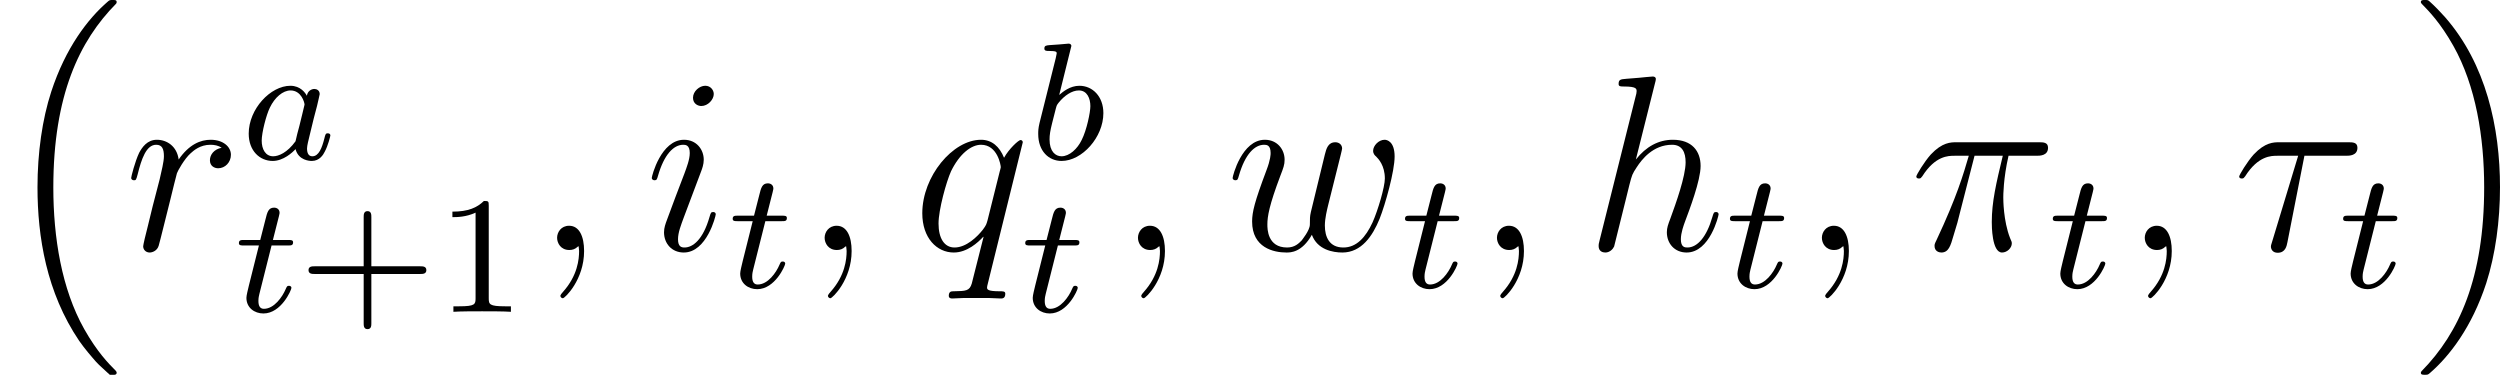
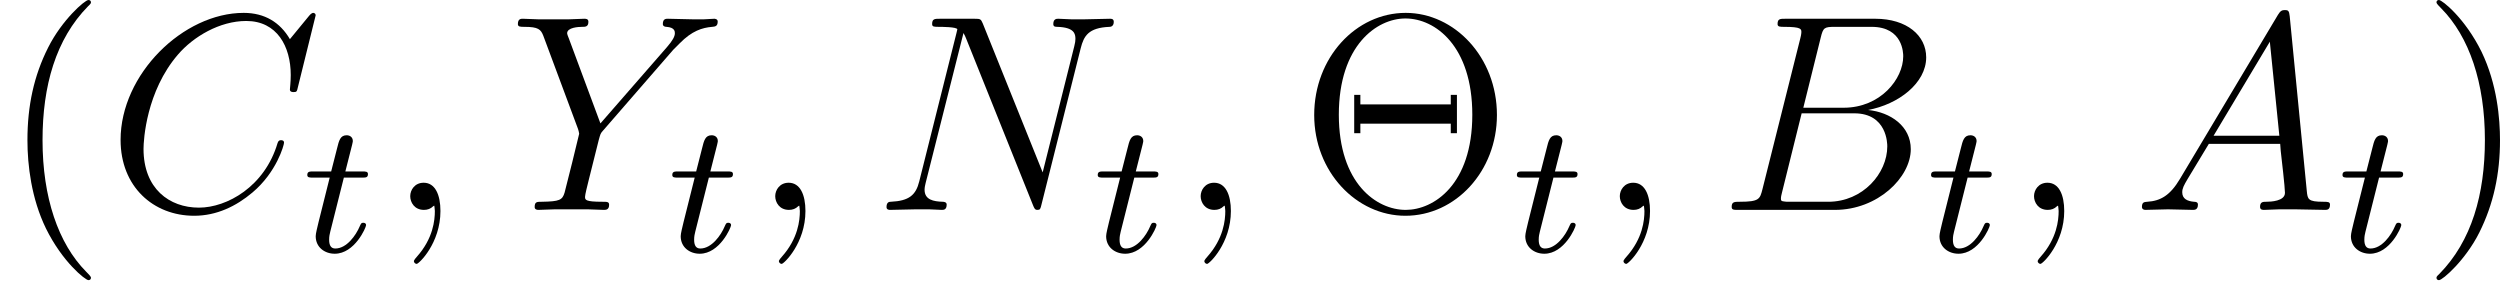
- <svg xmlns="http://www.w3.org/2000/svg" xmlns:xlink="http://www.w3.org/1999/xlink" version="1.1" width="119.556pt" height="17.923pt" viewBox="35.159 32.03 119.556 17.923">
+ <svg xmlns="http://www.w3.org/2000/svg" xmlns:xlink="http://www.w3.org/1999/xlink" version="1.1" width="106.795pt" height="11.967pt" viewBox="35.159 93.301 106.795 11.967">
  <defs>
-     <path id="g20-43" d="M6.105-1.993C6.105-2.176 5.93-2.176 5.818-2.176H3.475V-4.527C3.475-4.639 3.475-4.814 3.292-4.814S3.108-4.639 3.108-4.527V-2.176H.757C.646-2.176 .47-2.176 .47-1.993S.646-1.809 .757-1.809H3.108V.542C3.108 .654 3.108 .829 3.292 .829S3.475 .654 3.475 .542V-1.809H5.818C5.93-1.809 6.105-1.809 6.105-1.993Z" />
-     <path id="g20-49" d="M3.563 0V-.263H3.284C2.527-.263 2.503-.359 2.503-.654V-5.077C2.503-5.292 2.487-5.3 2.271-5.3C1.945-4.981 1.522-4.79 .765-4.79V-4.527C.98-4.527 1.411-4.527 1.873-4.742V-.654C1.873-.359 1.849-.263 1.092-.263H.813V0C1.14-.024 1.825-.024 2.184-.024S3.236-.024 3.563 0Z" />
-     <path id="g17-97" d="M4.248-1.14C4.248-1.188 4.216-1.243 4.121-1.243S4.009-1.196 3.961-.996C3.85-.558 3.698-.143 3.387-.143C3.204-.143 3.132-.295 3.132-.518C3.132-.654 3.204-.925 3.252-1.124L3.451-1.945C3.531-2.24 3.539-2.287 3.61-2.55C3.65-2.742 3.738-3.076 3.738-3.116C3.738-3.3 3.587-3.363 3.483-3.363C3.363-3.363 3.164-3.284 3.124-3.037C3.053-3.172 2.821-3.515 2.335-3.515C1.387-3.515 .343-2.407 .343-1.227C.343-.399 .877 .08 1.49 .08C2 .08 2.439-.327 2.582-.486C2.726 .064 3.268 .08 3.363 .08C3.73 .08 3.913-.223 3.977-.359C4.136-.646 4.248-1.108 4.248-1.14ZM2.582-.861C2.184-.311 1.769-.143 1.514-.143C1.148-.143 .964-.478 .964-.893C.964-1.267 1.18-2.12 1.355-2.471C1.586-2.957 1.977-3.292 2.343-3.292C2.861-3.292 3.013-2.71 3.013-2.614C3.013-2.582 2.813-1.801 2.766-1.594C2.662-1.219 2.662-1.203 2.582-.861Z" />
-     <path id="g17-98" d="M3.507-2.208C3.507-2.997 2.997-3.515 2.359-3.515C1.913-3.515 1.57-3.228 1.395-3.076L1.945-5.292C1.953-5.308 1.977-5.42 1.977-5.42C1.977-5.46 1.945-5.531 1.849-5.531C1.817-5.531 1.57-5.507 1.387-5.491L.94-5.46C.765-5.444 .685-5.436 .685-5.292C.685-5.181 .797-5.181 .893-5.181C1.275-5.181 1.275-5.133 1.275-5.061C1.275-5.013 1.196-4.694 1.148-4.511L.454-1.737C.391-1.467 .391-1.347 .391-1.211C.391-.391 .893 .08 1.506 .08C2.487 .08 3.507-1.052 3.507-2.208ZM2.885-2.542C2.885-2.248 2.71-1.395 2.471-.925C2.264-.494 1.881-.143 1.506-.143C1.219-.143 .933-.367 .933-.948C.933-1.164 .964-1.363 1.06-1.745L1.235-2.431C1.275-2.574 1.275-2.59 1.371-2.71C1.642-3.045 2-3.292 2.335-3.292C2.734-3.292 2.885-2.901 2.885-2.542Z" />
-     <path id="g17-116" d="M2.71-1.14C2.71-1.227 2.638-1.243 2.59-1.243C2.503-1.243 2.495-1.211 2.439-1.092C2.279-.709 1.881-.143 1.395-.143C1.227-.143 1.132-.255 1.132-.518C1.132-.669 1.156-.757 1.18-.861L1.761-3.172H2.542C2.694-3.172 2.79-3.172 2.79-3.324C2.79-3.435 2.686-3.435 2.55-3.435H1.825L2.112-4.567C2.144-4.686 2.144-4.734 2.144-4.734C2.144-4.902 2.016-4.981 1.881-4.981C1.61-4.981 1.554-4.766 1.467-4.407L1.219-3.435H.454C.303-3.435 .199-3.435 .199-3.284C.199-3.172 .303-3.172 .438-3.172H1.156L.677-1.259C.63-1.06 .558-.781 .558-.669C.558-.191 .948 .08 1.371 .08C2.224 .08 2.71-1.044 2.71-1.14Z" />
-     <path id="g18-25" d="M6.611-4.89C6.611-5.153 6.384-5.153 6.169-5.153H2.236C1.961-5.153 1.554-5.153 1.004-4.567C.693-4.22 .311-3.587 .311-3.515S.371-3.419 .442-3.419C.526-3.419 .538-3.455 .598-3.527C1.219-4.507 1.841-4.507 2.14-4.507H2.821C2.558-3.61 2.26-2.57 1.279-.478C1.184-.287 1.184-.263 1.184-.191C1.184 .06 1.399 .12 1.506 .12C1.853 .12 1.949-.191 2.092-.693C2.283-1.303 2.283-1.327 2.403-1.805L3.096-4.507H4.447C4.125-3.168 3.921-2.295 3.921-1.339C3.921-1.172 3.921 .12 4.411 .12C4.663 .12 4.878-.108 4.878-.311C4.878-.371 4.878-.395 4.794-.574C4.471-1.399 4.471-2.427 4.471-2.511C4.471-2.582 4.471-3.431 4.722-4.507H6.061C6.217-4.507 6.611-4.507 6.611-4.89Z" />
-     <path id="g18-28" d="M5.966-4.89C5.966-5.153 5.738-5.153 5.523-5.153H2.236C1.961-5.153 1.554-5.153 1.004-4.567C.693-4.22 .311-3.587 .311-3.515S.371-3.419 .442-3.419C.526-3.419 .538-3.455 .598-3.527C1.219-4.507 1.841-4.507 2.14-4.507H3.132L1.889-.406C1.829-.227 1.829-.203 1.829-.167C1.829-.036 1.913 .132 2.152 .132C2.523 .132 2.582-.191 2.618-.371L3.431-4.507H5.416C5.571-4.507 5.966-4.507 5.966-4.89Z" />
-     <path id="g18-59" d="M2.331 .048C2.331-.646 2.104-1.16 1.614-1.16C1.231-1.16 1.04-.849 1.04-.586S1.219 0 1.626 0C1.781 0 1.913-.048 2.02-.155C2.044-.179 2.068-.179 2.068-.179S2.092-.012 2.092 .048C2.092 .442 2.02 1.219 1.327 1.997C1.196 2.14 1.196 2.188 1.196 2.188C1.196 2.248 1.255 2.307 1.315 2.307C1.411 2.307 2.331 1.423 2.331 .048Z" />
-     <path id="g18-104" d="M6.396-1.71C6.396-1.769 6.348-1.817 6.276-1.817C6.169-1.817 6.157-1.781 6.097-1.578C5.822-.622 5.38-.12 4.902-.12C4.782-.12 4.591-.132 4.591-.514C4.591-.825 4.734-1.207 4.782-1.339C4.997-1.913 5.535-3.324 5.535-4.017C5.535-4.734 5.117-5.272 4.208-5.272C3.527-5.272 2.929-4.949 2.439-4.328L3.359-7.998C3.371-8.046 3.395-8.118 3.395-8.177C3.395-8.297 3.252-8.297 3.252-8.297S2.654-8.249 2.594-8.237C2.391-8.225 2.212-8.201 1.997-8.189C1.698-8.165 1.614-8.153 1.614-7.938C1.614-7.819 1.71-7.819 1.877-7.819C2.463-7.819 2.475-7.711 2.475-7.592C2.475-7.52 2.451-7.424 2.439-7.388L.705-.466C.658-.287 .658-.263 .658-.191C.658 .072 .861 .12 .98 .12C1.184 .12 1.339-.036 1.399-.167L1.937-2.331C1.997-2.594 2.068-2.845 2.128-3.108C2.26-3.61 2.26-3.622 2.487-3.969S3.252-5.033 4.172-5.033C4.651-5.033 4.818-4.674 4.818-4.196C4.818-3.527 4.352-2.224 4.089-1.506C3.981-1.219 3.921-1.064 3.921-.849C3.921-.311 4.292 .12 4.866 .12C5.978 .12 6.396-1.638 6.396-1.71Z" />
-     <path id="g18-105" d="M3.383-1.71C3.383-1.769 3.335-1.817 3.264-1.817C3.156-1.817 3.144-1.781 3.084-1.578C2.774-.49 2.283-.12 1.889-.12C1.745-.12 1.578-.155 1.578-.514C1.578-.837 1.722-1.196 1.853-1.554L2.69-3.778C2.726-3.873 2.809-4.089 2.809-4.316C2.809-4.818 2.451-5.272 1.865-5.272C.765-5.272 .323-3.539 .323-3.443C.323-3.395 .371-3.335 .454-3.335C.562-3.335 .574-3.383 .622-3.551C.909-4.555 1.363-5.033 1.829-5.033C1.937-5.033 2.14-5.021 2.14-4.639C2.14-4.328 1.985-3.933 1.889-3.67C1.459-2.558 1.459-2.534 1.052-1.447C.98-1.255 .909-1.064 .909-.849C.909-.311 1.279 .12 1.853 .12C2.953 .12 3.383-1.626 3.383-1.71ZM3.288-7.46C3.288-7.639 3.144-7.855 2.881-7.855C2.606-7.855 2.295-7.592 2.295-7.281C2.295-6.982 2.546-6.886 2.69-6.886C3.013-6.886 3.288-7.197 3.288-7.46Z" />
-     <path id="g18-113" d="M4.435 2.092C4.435 1.973 4.34 1.973 4.16 1.973C3.599 1.973 3.563 1.889 3.563 1.793C3.563 1.733 3.575 1.722 3.61 1.566L5.272-5.153C5.272-5.212 5.224-5.26 5.165-5.26C5.069-5.26 4.603-4.83 4.376-4.411C4.16-4.949 3.79-5.272 3.276-5.272C1.925-5.272 .466-3.527 .466-1.757C.466-.574 1.16 .12 1.973 .12C2.606 .12 3.132-.359 3.383-.634L3.395-.622L2.941 1.172L2.833 1.602C2.726 1.961 2.546 1.961 1.985 1.973C1.853 1.973 1.733 1.973 1.733 2.2C1.733 2.283 1.805 2.319 1.889 2.319C2.056 2.319 2.271 2.295 2.439 2.295H3.658C3.838 2.295 4.041 2.319 4.22 2.319C4.292 2.319 4.435 2.319 4.435 2.092ZM3.587-1.423C3.527-1.219 3.527-1.196 3.359-.968C3.096-.634 2.57-.12 2.008-.12C1.518-.12 1.243-.562 1.243-1.267C1.243-1.925 1.614-3.264 1.841-3.766C2.248-4.603 2.809-5.033 3.276-5.033C4.065-5.033 4.22-4.053 4.22-3.957C4.22-3.957 4.184-3.79 4.172-3.766L3.587-1.423Z" />
-     <path id="g18-114" d="M5.093-4.555C5.093-4.937 4.722-5.272 4.125-5.272C3.646-5.272 3.096-5.057 2.594-4.328C2.511-4.961 2.032-5.272 1.554-5.272C1.088-5.272 .849-4.914 .705-4.651C.502-4.22 .323-3.503 .323-3.443C.323-3.395 .371-3.335 .454-3.335C.55-3.335 .562-3.347 .634-3.622C.813-4.34 1.04-5.033 1.518-5.033C1.805-5.033 1.889-4.83 1.889-4.483C1.889-4.22 1.769-3.754 1.686-3.383L1.351-2.092L1.112-1.112C1.028-.801 .897-.239 .897-.179C.897-.012 1.028 .12 1.207 .12C1.339 .12 1.566 .036 1.638-.203C1.674-.299 2.116-2.104 2.188-2.379C2.248-2.642 2.319-2.893 2.379-3.156L2.511-3.67C2.546-3.778 2.869-4.364 3.168-4.627C3.312-4.758 3.622-5.033 4.113-5.033C4.304-5.033 4.495-4.997 4.651-4.89C4.28-4.818 4.089-4.555 4.089-4.292C4.089-4.005 4.316-3.909 4.483-3.909C4.818-3.909 5.093-4.196 5.093-4.555Z" />
-     <path id="g18-119" d="M7.352-1.494C7.627-2.188 8.07-3.766 8.07-4.471C8.07-5.2 7.699-5.272 7.592-5.272C7.305-5.272 7.042-4.985 7.042-4.746C7.042-4.603 7.125-4.519 7.185-4.471C7.293-4.364 7.603-4.041 7.603-3.419C7.603-3.013 7.269-1.889 7.018-1.327C6.683-.598 6.241-.12 5.619-.12C4.949-.12 4.734-.622 4.734-1.172C4.734-1.518 4.842-1.937 4.89-2.14L5.392-4.148C5.452-4.388 5.559-4.806 5.559-4.854C5.559-5.033 5.416-5.153 5.236-5.153C4.89-5.153 4.806-4.854 4.734-4.567L4.065-1.817C4.017-1.614 4.017-1.482 4.017-1.219C4.017-.933 3.634-.478 3.622-.454C3.491-.323 3.3-.12 2.929-.12C1.985-.12 1.985-1.016 1.985-1.219C1.985-1.602 2.068-2.128 2.606-3.551C2.75-3.921 2.809-4.077 2.809-4.316C2.809-4.818 2.451-5.272 1.865-5.272C.765-5.272 .323-3.539 .323-3.443C.323-3.395 .371-3.335 .454-3.335C.562-3.335 .574-3.383 .622-3.551C.921-4.603 1.387-5.033 1.829-5.033C1.949-5.033 2.14-5.021 2.14-4.639C2.14-4.579 2.14-4.328 1.937-3.802C1.375-2.307 1.255-1.817 1.255-1.363C1.255-.108 2.283 .12 2.893 .12C3.096 .12 3.634 .12 4.113-.729C4.376-.012 5.117 .12 5.571 .12C6.48 .12 7.018-.669 7.352-1.494Z" />
-     <path id="g28-16" d="M5.579 17.425C5.579 17.385 5.559 17.365 5.539 17.335C5.181 16.976 4.643 16.428 4.025 15.333C2.949 13.42 2.55 10.959 2.55 8.568C2.55 4.144 3.806 1.544 5.549-.219C5.579-.249 5.579-.299 5.579-.299C5.579-.399 5.509-.399 5.39-.399C5.26-.399 5.24-.399 5.151-.319C4.204 .498 3.138 1.883 2.451 3.985C2.022 5.3 1.793 6.904 1.793 8.558C1.793 10.919 2.222 13.589 3.786 15.9C4.055 16.289 4.423 16.707 4.423 16.707C4.523 16.827 4.663 16.986 4.742 17.056L5.131 17.415C5.151 17.425 5.25 17.524 5.25 17.524H5.469C5.499 17.524 5.579 17.514 5.579 17.425Z" />
-     <path id="g28-17" d="M4.144 8.558C4.144 5.699 3.477 2.66 1.514 .418C1.375 .259 1.006-.13 .767-.339C.697-.399 .677-.399 .548-.399C.448-.399 .359-.399 .359-.299C.359-.259 .399-.219 .418-.199C.757 .149 1.295 .697 1.913 1.793C2.989 3.706 3.387 6.167 3.387 8.558C3.387 12.882 2.192 15.522 .399 17.345C.379 17.365 .359 17.395 .359 17.425C.359 17.524 .448 17.524 .548 17.524C.677 17.524 .697 17.524 .787 17.445C1.733 16.628 2.8 15.243 3.487 13.141C3.925 11.776 4.144 10.162 4.144 8.558Z" />
+     <path id="g15-116" d="M2.71-1.14C2.71-1.227 2.638-1.243 2.59-1.243C2.503-1.243 2.495-1.211 2.439-1.092C2.279-.709 1.881-.143 1.395-.143C1.227-.143 1.132-.255 1.132-.518C1.132-.669 1.156-.757 1.18-.861L1.761-3.172H2.542C2.694-3.172 2.79-3.172 2.79-3.324C2.79-3.435 2.686-3.435 2.55-3.435H1.825L2.112-4.567C2.144-4.686 2.144-4.734 2.144-4.734C2.144-4.902 2.016-4.981 1.881-4.981C1.61-4.981 1.554-4.766 1.467-4.407L1.219-3.435H.454C.303-3.435 .199-3.435 .199-3.284C.199-3.172 .303-3.172 .438-3.172H1.156L.677-1.259C.63-1.06 .558-.781 .558-.669C.558-.191 .948 .08 1.371 .08C2.224 .08 2.71-1.044 2.71-1.14Z" />
+     <path id="g16-59" d="M2.331 .048C2.331-.646 2.104-1.16 1.614-1.16C1.231-1.16 1.04-.849 1.04-.586S1.219 0 1.626 0C1.781 0 1.913-.048 2.02-.155C2.044-.179 2.068-.179 2.068-.179S2.092-.012 2.092 .048C2.092 .442 2.02 1.219 1.327 1.997C1.196 2.14 1.196 2.188 1.196 2.188C1.196 2.248 1.255 2.307 1.315 2.307C1.411 2.307 2.331 1.423 2.331 .048Z" />
+     <path id="g16-65" d="M8.44-.227C8.44-.347 8.333-.347 8.153-.347C7.496-.347 7.484-.454 7.448-.813L6.719-8.273C6.695-8.512 6.647-8.536 6.516-8.536C6.396-8.536 6.324-8.512 6.217-8.333L2.032-1.327C1.614-.622 1.207-.383 .634-.347C.502-.335 .406-.335 .406-.12C.406-.048 .466 0 .55 0L1.518-.024C1.865-.024 2.248 0 2.582 0C2.654 0 2.798 0 2.798-.227C2.798-.335 2.702-.347 2.63-.347C2.355-.371 2.128-.466 2.128-.753C2.128-.921 2.2-1.052 2.355-1.315L3.264-2.821H6.312C6.324-2.714 6.324-2.618 6.336-2.511C6.372-2.2 6.516-.956 6.516-.729C6.516-.371 5.906-.347 5.715-.347C5.583-.347 5.452-.347 5.452-.132C5.452 0 5.559 0 5.631 0C5.834 0 6.073-.024 6.276-.024H6.958L8.225 0C8.309 0 8.44 0 8.44-.227ZM6.276-3.168H3.467L5.87-7.185L6.276-3.168Z" />
+     <path id="g16-66" d="M7.902-6.563C7.902-5.595 6.934-4.364 5.356-4.364H3.634L4.376-7.352C4.483-7.795 4.531-7.819 4.997-7.819H6.551C7.902-7.819 7.902-6.671 7.902-6.563ZM8.225-2.594C8.225-3.575 7.364-4.172 6.396-4.268C7.699-4.507 8.883-5.416 8.883-6.516C8.883-7.448 8.058-8.165 6.707-8.165H2.869C2.642-8.165 2.534-8.165 2.534-7.938C2.534-7.819 2.642-7.819 2.821-7.819C3.551-7.819 3.551-7.723 3.551-7.592C3.551-7.592 3.551-7.496 3.503-7.317L1.889-.885C1.781-.466 1.757-.347 .921-.347C.693-.347 .574-.347 .574-.132C.574 0 .646 0 .885 0H4.985C6.814 0 8.225-1.387 8.225-2.594ZM7.221-2.714C7.221-1.566 6.181-.347 4.698-.347H3.084C2.917-.347 2.893-.347 2.821-.359C2.69-.371 2.678-.395 2.678-.49C2.678-.574 2.702-.646 2.726-.753L3.563-4.125H5.81C7.221-4.125 7.221-2.809 7.221-2.714Z" />
+     <path id="g16-67" d="M7.58-2.869C7.58-2.977 7.484-2.977 7.448-2.977C7.34-2.977 7.329-2.905 7.305-2.857C6.755-.992 5.141-.096 3.945-.096C2.678-.096 1.578-.909 1.578-2.606C1.578-2.989 1.698-5.069 3.049-6.635C3.706-7.4 4.83-8.07 5.966-8.07C7.281-8.07 7.867-6.982 7.867-5.762C7.867-5.452 7.831-5.189 7.831-5.141C7.831-5.033 7.95-5.033 7.986-5.033C8.118-5.033 8.13-5.045 8.177-5.26L8.931-8.309C8.931-8.416 8.823-8.416 8.823-8.416S8.751-8.416 8.656-8.297L7.831-7.293C7.412-8.01 6.755-8.416 5.858-8.416C3.276-8.416 .598-5.798 .598-2.989C.598-.992 1.997 .251 3.742 .251C4.698 .251 5.535-.155 6.229-.741C7.269-1.614 7.58-2.774 7.58-2.869Z" />
+     <path id="g16-78" d="M10.258-8.034C10.258-8.165 10.15-8.165 10.102-8.165L9.014-8.141H8.44C8.273-8.141 8.058-8.165 7.89-8.165C7.819-8.165 7.675-8.165 7.675-7.938C7.675-7.819 7.771-7.819 7.855-7.819C8.572-7.795 8.62-7.52 8.62-7.305C8.62-7.197 8.608-7.161 8.572-6.994L7.221-1.602L4.663-7.962C4.579-8.153 4.567-8.165 4.304-8.165H2.845C2.606-8.165 2.499-8.165 2.499-7.938C2.499-7.819 2.582-7.819 2.809-7.819C2.869-7.819 3.575-7.819 3.575-7.711C3.575-7.711 3.551-7.592 3.539-7.556L1.949-1.219C1.805-.634 1.518-.383 .729-.347C.669-.347 .55-.335 .55-.12C.55 0 .669 0 .705 0L1.793-.024H2.367C2.534-.024 2.738 0 2.905 0C2.989 0 3.12 0 3.12-.227C3.12-.335 3.001-.347 2.953-.347C2.558-.359 2.176-.43 2.176-.861C2.176-.956 2.2-1.064 2.224-1.16L3.838-7.556C3.909-7.436 3.909-7.412 3.957-7.305L6.802-.215C6.862-.072 6.886 0 6.994 0C7.113 0 7.125-.036 7.173-.239L8.847-6.91C8.978-7.424 9.17-7.783 10.078-7.819C10.114-7.819 10.258-7.831 10.258-8.034Z" />
+     <path id="g16-89" d="M8.931-8.046C8.931-8.165 8.787-8.165 8.787-8.165C8.644-8.165 8.488-8.141 8.345-8.141H7.855C7.508-8.141 7.137-8.165 6.802-8.165C6.719-8.165 6.587-8.165 6.587-7.938C6.587-7.831 6.707-7.819 6.743-7.819C7.101-7.795 7.101-7.615 7.101-7.544C7.101-7.412 7.006-7.233 6.767-6.958L3.921-3.694L2.57-7.329C2.499-7.496 2.499-7.544 2.499-7.544C2.499-7.795 2.989-7.819 3.132-7.819S3.407-7.819 3.407-8.034C3.407-8.165 3.3-8.165 3.228-8.165C3.025-8.165 2.786-8.141 2.582-8.141H1.255C1.04-8.141 .813-8.165 .61-8.165C.526-8.165 .395-8.165 .395-7.938C.395-7.819 .502-7.819 .681-7.819C1.267-7.819 1.375-7.711 1.482-7.436L2.965-3.455C2.977-3.419 3.013-3.288 3.013-3.252S2.427-.861 2.391-.741C2.295-.418 2.176-.359 1.411-.347C1.207-.347 1.112-.347 1.112-.12C1.112 0 1.243 0 1.279 0C1.494 0 1.745-.024 1.973-.024H3.383C3.599-.024 3.85 0 4.065 0C4.148 0 4.292 0 4.292-.215C4.292-.347 4.208-.347 4.005-.347C3.264-.347 3.264-.43 3.264-.562C3.264-.646 3.359-1.028 3.419-1.267L3.85-2.989C3.921-3.24 3.921-3.264 4.029-3.383L7.03-6.838L7.305-7.113C7.831-7.651 8.273-7.783 8.691-7.819C8.823-7.831 8.931-7.843 8.931-8.046Z" />
+     <path id="g19-2" d="M8.452-4.053C8.452-6.528 6.635-8.416 4.555-8.416C2.427-8.416 .646-6.504 .646-4.053C.646-1.626 2.451 .251 4.543 .251C6.683 .251 8.452-1.65 8.452-4.053ZM7.4-4.065C7.4-1.076 5.75 0 4.555 0C3.312 0 1.698-1.124 1.698-4.065C1.698-7.03 3.324-8.177 4.543-8.177C5.822-8.177 7.4-6.994 7.4-4.065ZM6.743-3.276V-4.914H6.48V-4.507H2.618V-4.914H2.355V-3.276H2.618V-3.682H6.48V-3.276H6.743Z" />
+     <path id="g19-40" d="M3.885 2.905C3.885 2.869 3.885 2.845 3.682 2.642C2.487 1.435 1.817-.538 1.817-2.977C1.817-5.296 2.379-7.293 3.766-8.703C3.885-8.811 3.885-8.835 3.885-8.871C3.885-8.942 3.826-8.966 3.778-8.966C3.622-8.966 2.642-8.106 2.056-6.934C1.447-5.727 1.172-4.447 1.172-2.977C1.172-1.913 1.339-.49 1.961 .789C2.666 2.224 3.646 3.001 3.778 3.001C3.826 3.001 3.885 2.977 3.885 2.905Z" />
+     <path id="g19-41" d="M3.371-2.977C3.371-3.885 3.252-5.368 2.582-6.755C1.877-8.189 .897-8.966 .765-8.966C.717-8.966 .658-8.942 .658-8.871C.658-8.835 .658-8.811 .861-8.608C2.056-7.4 2.726-5.428 2.726-2.989C2.726-.669 2.164 1.327 .777 2.738C.658 2.845 .658 2.869 .658 2.905C.658 2.977 .717 3.001 .765 3.001C.921 3.001 1.901 2.14 2.487 .968C3.096-.251 3.371-1.542 3.371-2.977Z" />
  </defs>
  <g id="page1">
-     <use x="35.159" y="32.429" xlink:href="#g28-16" />
-     <use x="41.109" y="43.986" xlink:href="#g18-114" />
-     <use x="46.71" y="39.647" xlink:href="#g17-97" />
-     <use x="46.385" y="46.941" xlink:href="#g17-116" />
-     <use x="49.443" y="46.941" xlink:href="#g20-43" />
-     <use x="56.029" y="46.941" xlink:href="#g20-49" />
-     <use x="60.761" y="43.986" xlink:href="#g18-59" />
-     <use x="66.005" y="43.986" xlink:href="#g18-105" />
-     <use x="69.999" y="45.779" xlink:href="#g17-116" />
-     <use x="73.555" y="43.986" xlink:href="#g18-59" />
-     <use x="78.799" y="43.986" xlink:href="#g18-113" />
-     <use x="84.418" y="39.647" xlink:href="#g17-98" />
-     <use x="83.989" y="46.941" xlink:href="#g17-116" />
-     <use x="88.539" y="43.986" xlink:href="#g18-59" />
-     <use x="93.783" y="43.986" xlink:href="#g18-119" />
-     <use x="102.151" y="45.779" xlink:href="#g17-116" />
-     <use x="105.707" y="43.986" xlink:href="#g18-59" />
-     <use x="110.951" y="43.986" xlink:href="#g18-104" />
-     <use x="117.69" y="45.779" xlink:href="#g17-116" />
-     <use x="121.246" y="43.986" xlink:href="#g18-59" />
-     <use x="126.49" y="43.986" xlink:href="#g18-25" />
-     <use x="133.13" y="45.779" xlink:href="#g17-116" />
-     <use x="136.687" y="43.986" xlink:href="#g18-59" />
-     <use x="141.931" y="43.986" xlink:href="#g18-28" />
-     <use x="147.014" y="45.779" xlink:href="#g17-116" />
-     <use x="150.571" y="32.429" xlink:href="#g28-17" />
+     <use x="35.159" y="102.267" xlink:href="#g19-40" />
+     <use x="39.712" y="102.267" xlink:href="#g16-67" />
+     <use x="48.087" y="104.06" xlink:href="#g15-116" />
+     <use x="51.643" y="102.267" xlink:href="#g16-59" />
+     <use x="56.887" y="102.267" xlink:href="#g16-89" />
+     <use x="63.679" y="104.06" xlink:href="#g15-116" />
+     <use x="67.235" y="102.267" xlink:href="#g16-59" />
+     <use x="72.479" y="102.267" xlink:href="#g16-78" />
+     <use x="81.853" y="104.06" xlink:href="#g15-116" />
+     <use x="85.409" y="102.267" xlink:href="#g16-59" />
+     <use x="90.653" y="102.267" xlink:href="#g19-2" />
+     <use x="99.758" y="104.06" xlink:href="#g15-116" />
+     <use x="103.314" y="102.267" xlink:href="#g16-59" />
+     <use x="108.559" y="102.267" xlink:href="#g16-66" />
+     <use x="117.451" y="104.06" xlink:href="#g15-116" />
+     <use x="121.008" y="102.267" xlink:href="#g16-59" />
+     <use x="126.252" y="102.267" xlink:href="#g16-65" />
+     <use x="135.027" y="104.06" xlink:href="#g15-116" />
+     <use x="138.583" y="102.267" xlink:href="#g19-41" />
  </g>
</svg>
